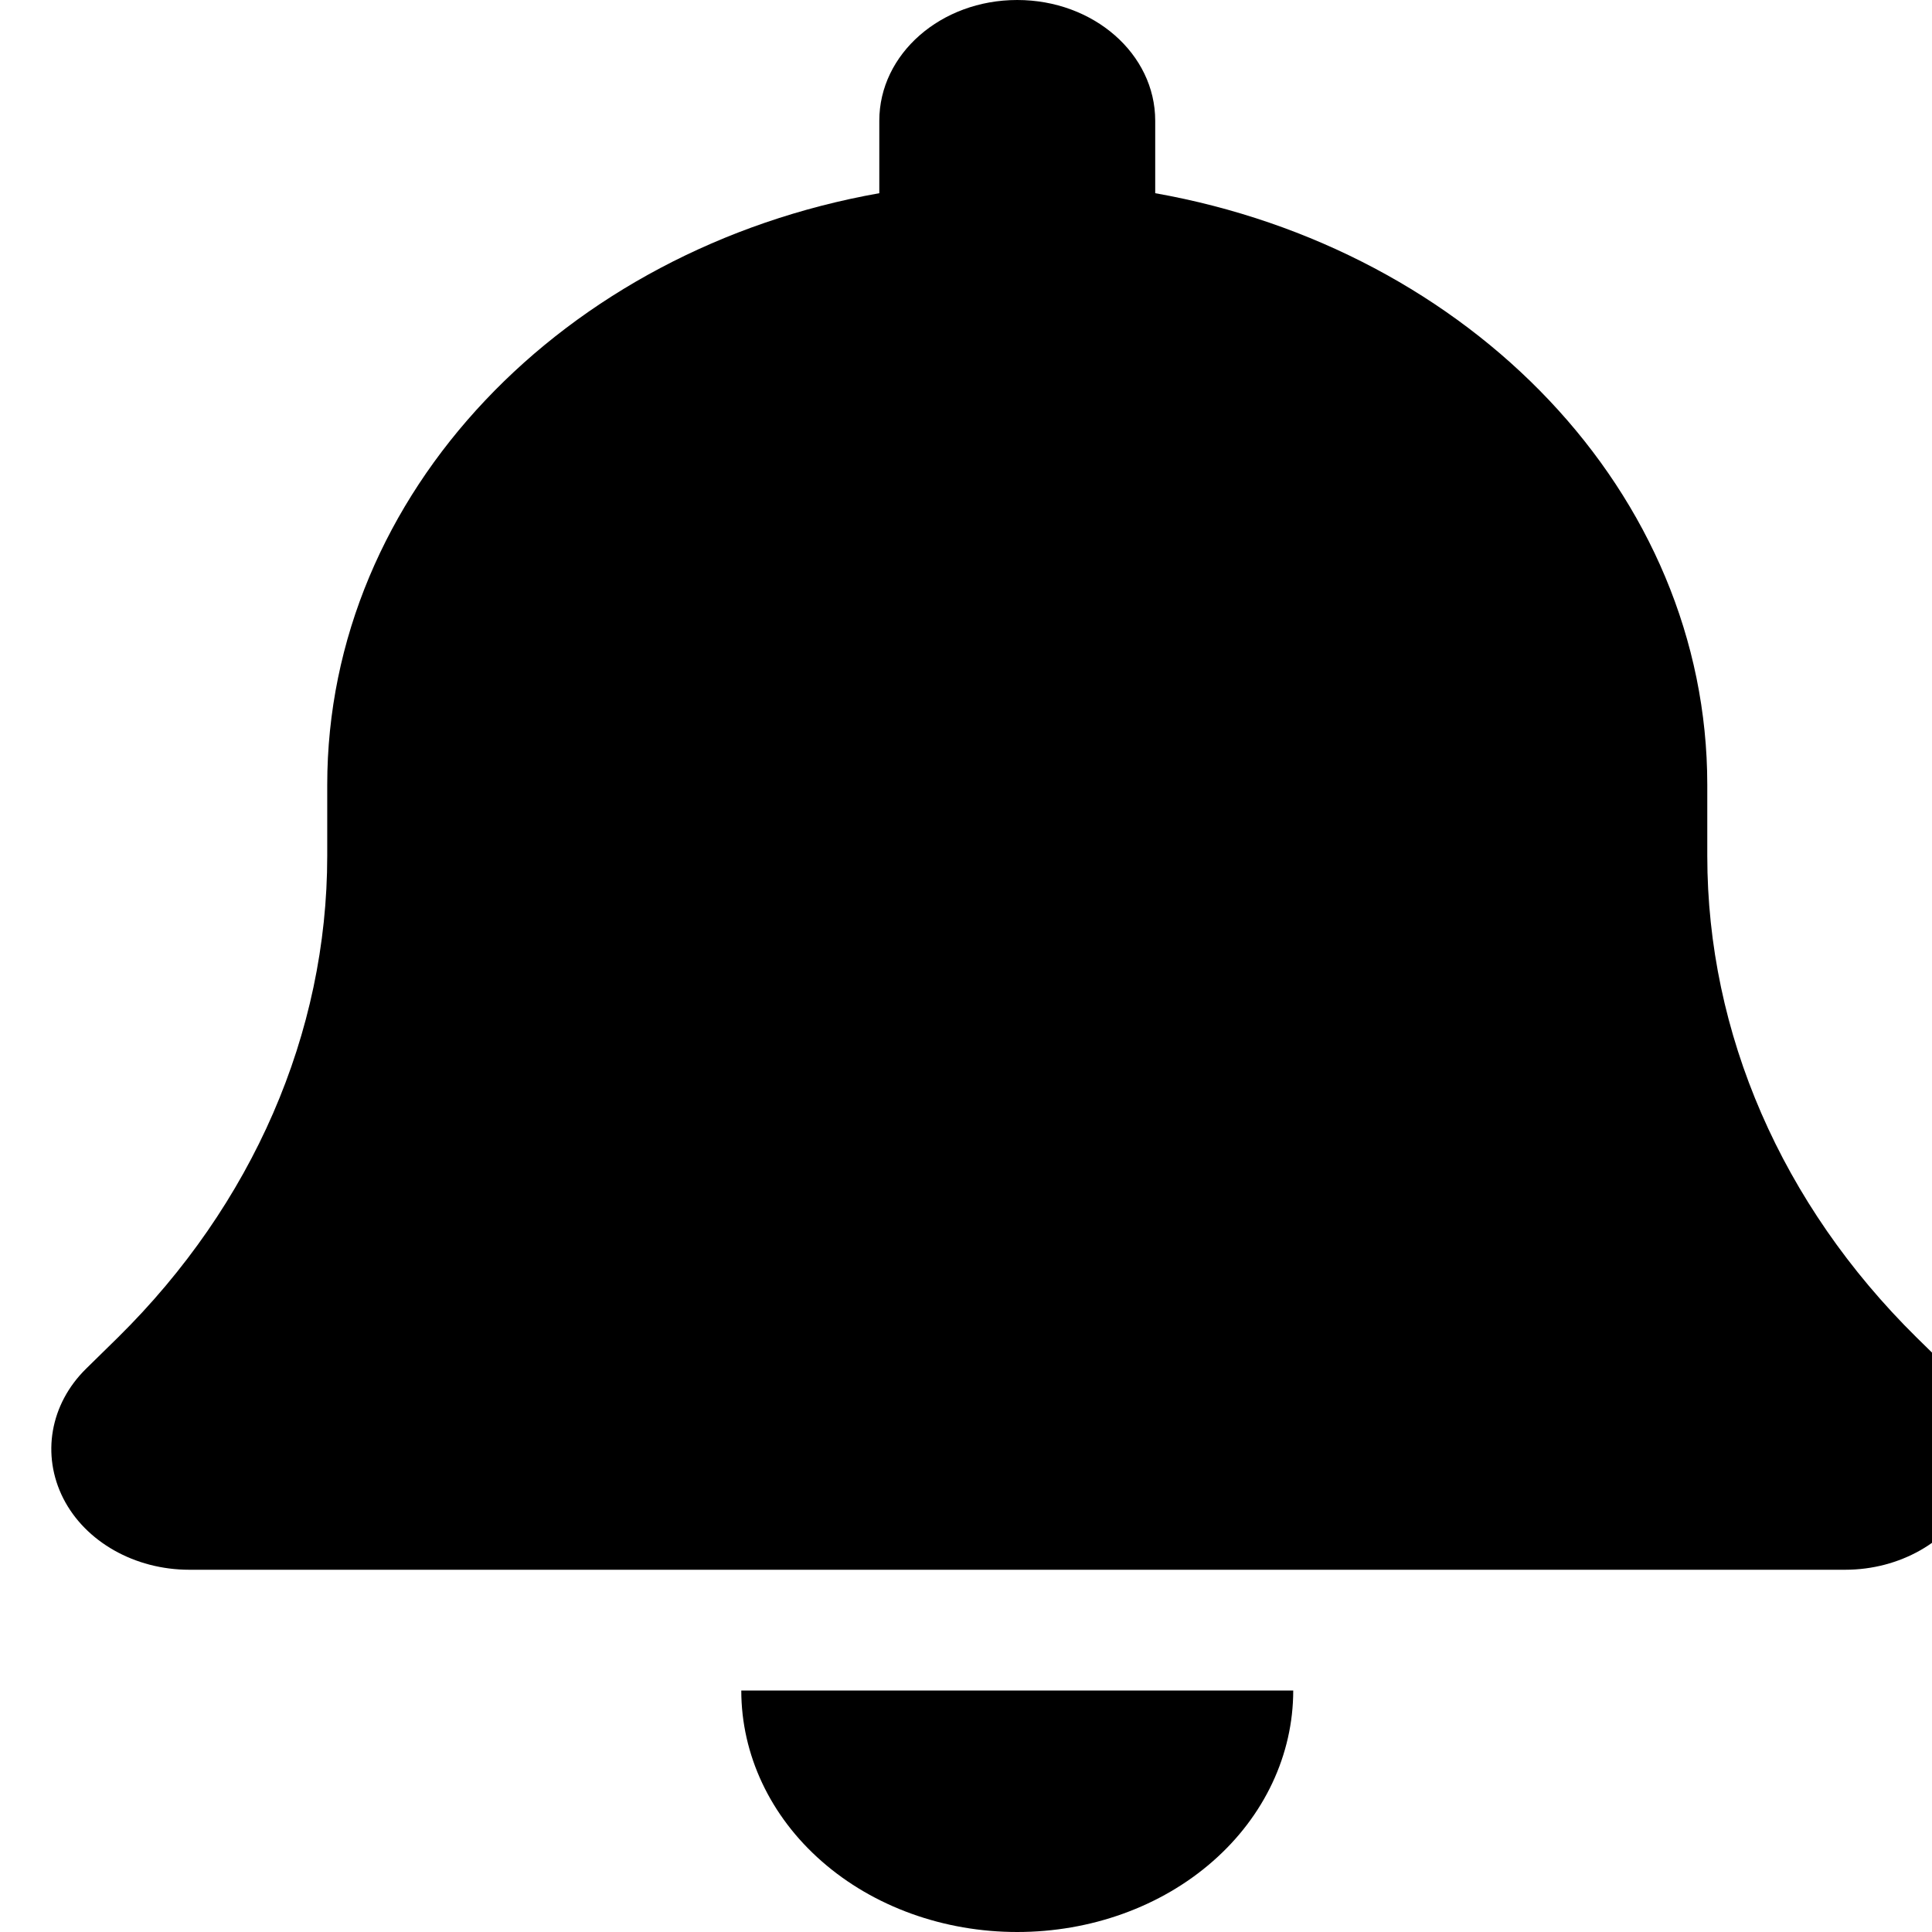
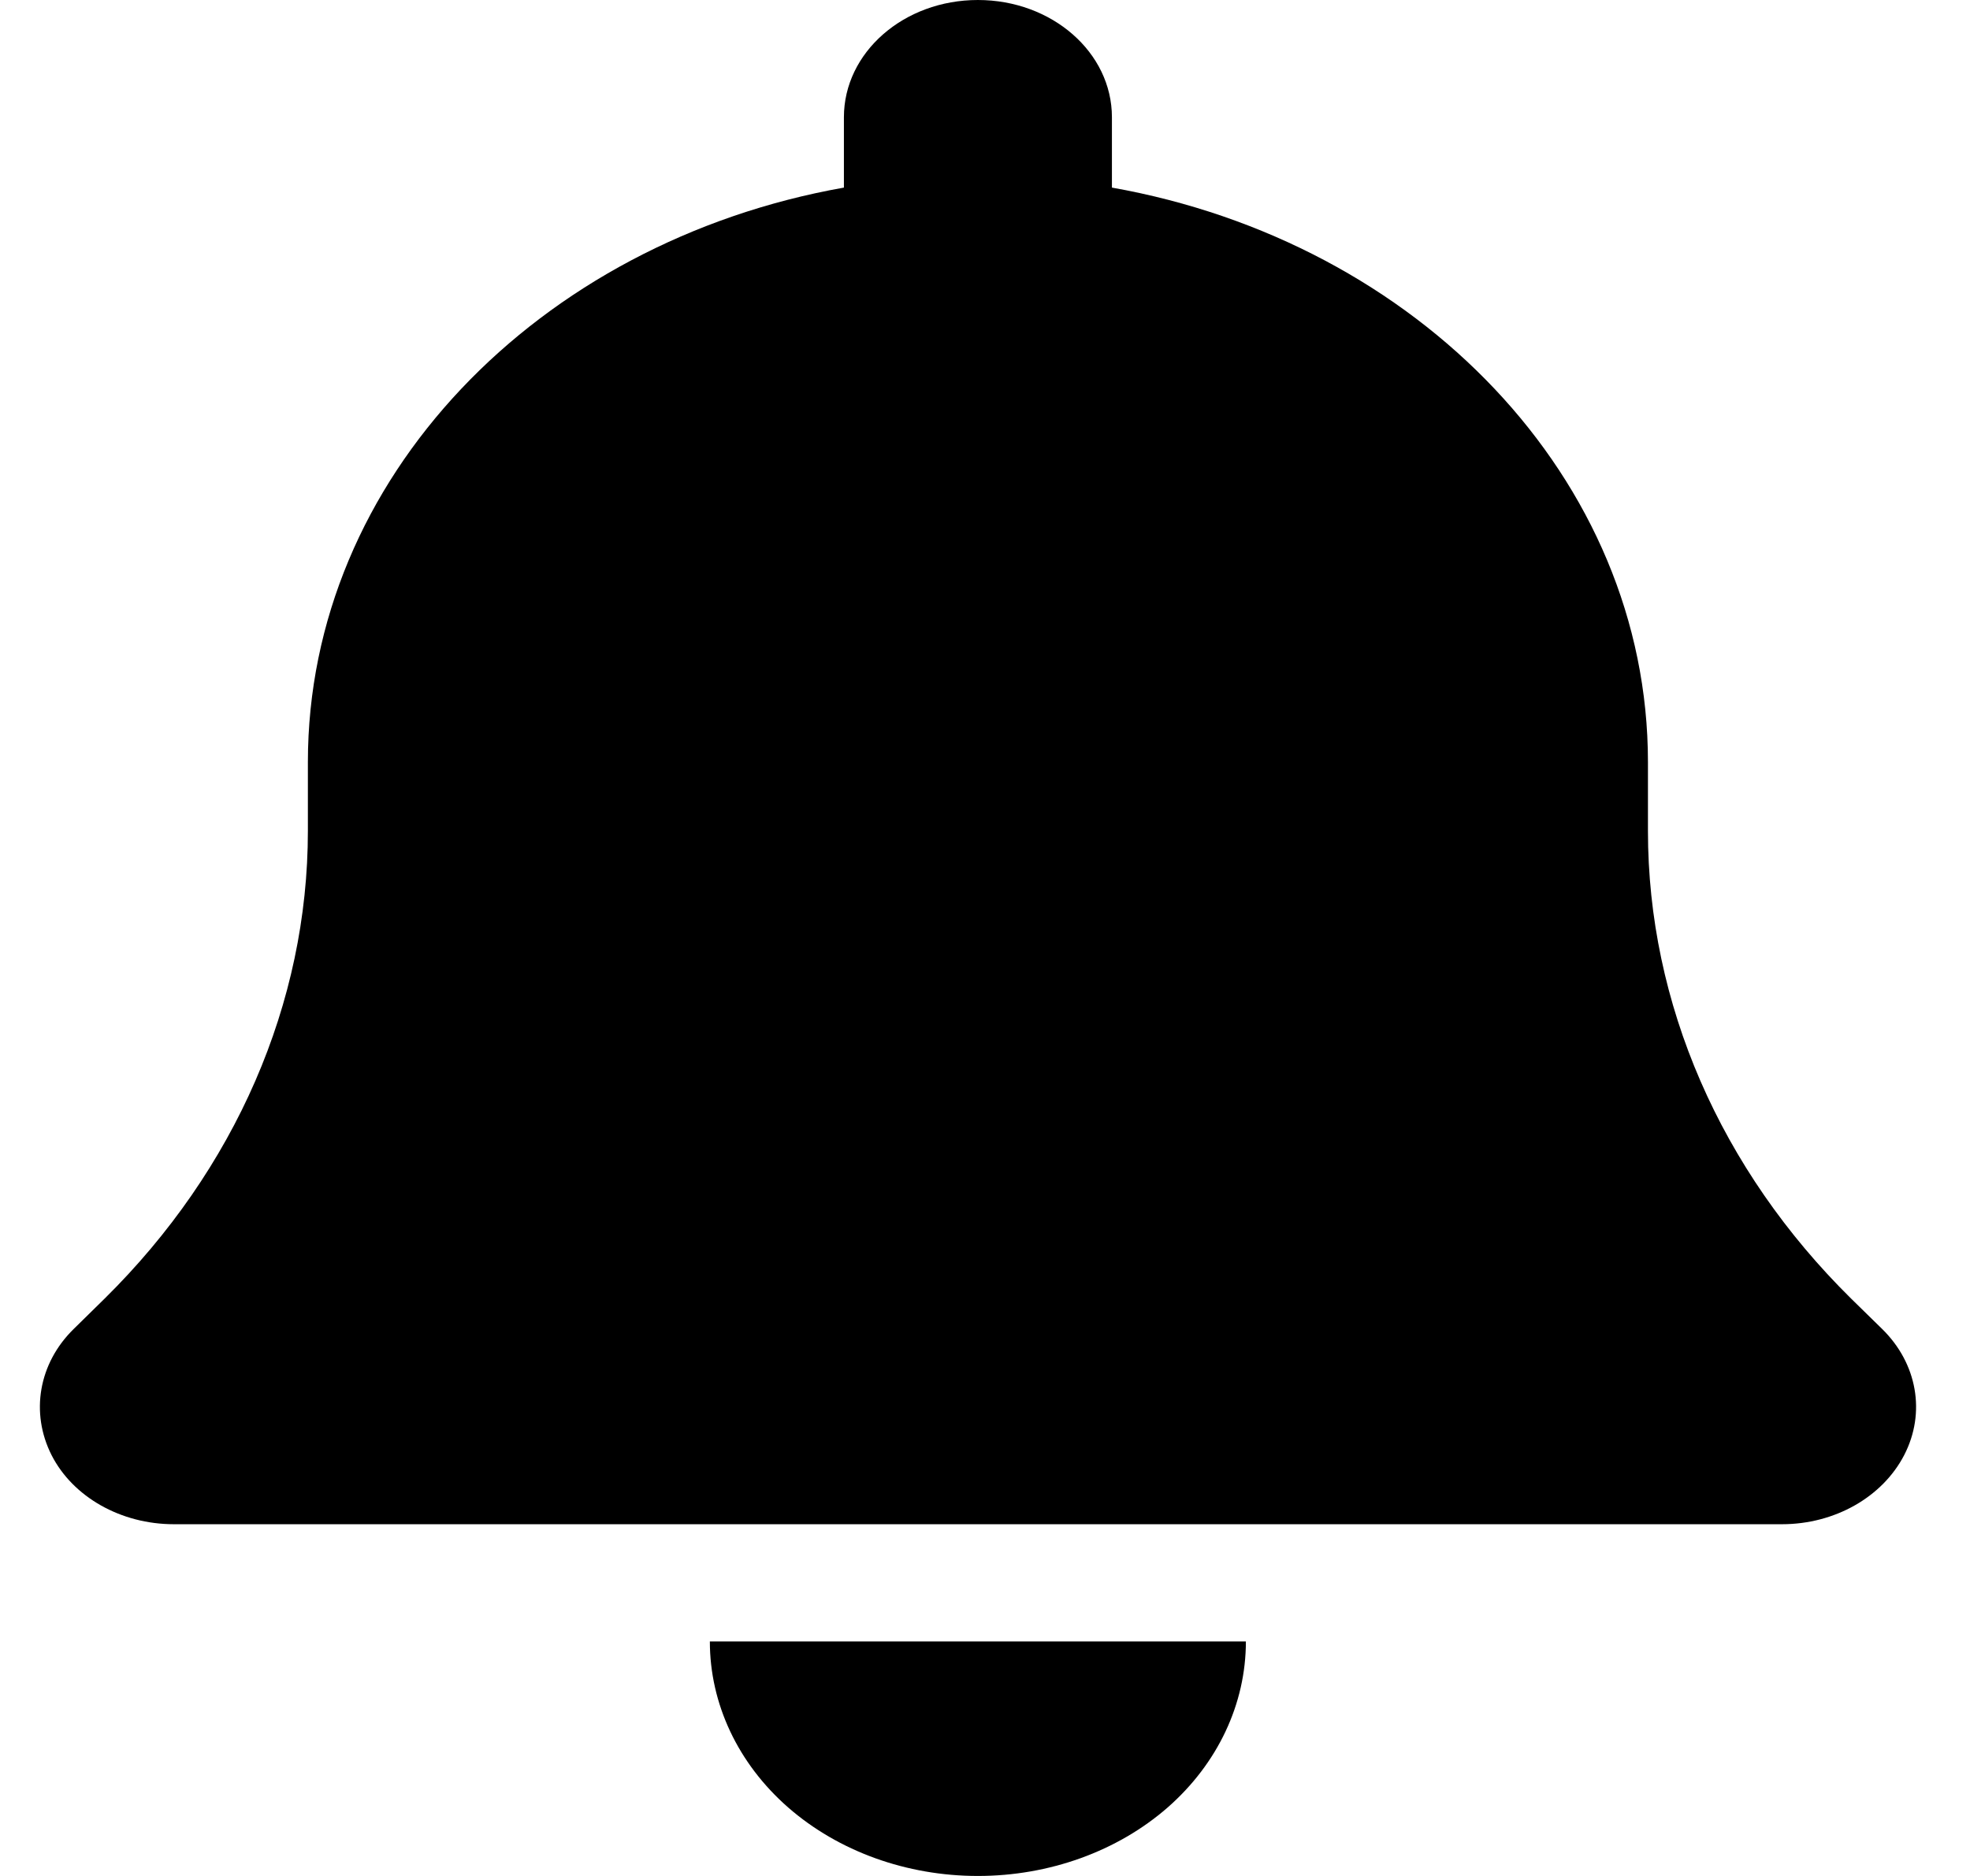
- <svg xmlns="http://www.w3.org/2000/svg" width="16" height="16" viewBox="0 0 16 16" fill="none">
-   <path d="M8.424 0C7.792 0 7.282 0.447 7.282 1V1.6C4.674 2.062 2.71 4.081 2.71 6.5V7.088C2.71 8.556 2.092 9.975 0.978 11.075L0.714 11.334C0.414 11.628 0.342 12.05 0.524 12.409C0.707 12.769 1.117 13 1.567 13H15.281C15.731 13 16.139 12.769 16.324 12.409C16.51 12.05 16.435 11.628 16.135 11.334L15.871 11.075C14.756 9.975 14.139 8.559 14.139 7.088V6.5C14.139 4.081 12.174 2.062 9.567 1.6V1C9.567 0.447 9.057 0 8.424 0ZM10.042 15.416C10.471 15.041 10.71 14.531 10.71 14H8.424H6.139C6.139 14.531 6.378 15.041 6.807 15.416C7.235 15.791 7.817 16 8.424 16C9.032 16 9.614 15.791 10.042 15.416Z" fill="black" />
+ <svg xmlns="http://www.w3.org/2000/svg" width="21" height="20" viewBox="0 0 21 20" fill="none">
+   <path d="M10.424 0C9.634 0 8.996 0.559 8.996 1.25V2C5.737 2.578 3.282 5.102 3.282 8.125V8.859C3.282 10.695 2.509 12.469 1.116 13.844L0.786 14.168C0.411 14.535 0.322 15.062 0.549 15.512C0.777 15.961 1.29 16.25 1.853 16.25H18.996C19.558 16.25 20.067 15.961 20.299 15.512C20.531 15.062 20.438 14.535 20.063 14.168L19.732 13.844C18.339 12.469 17.567 10.699 17.567 8.859V8.125C17.567 5.102 15.112 2.578 11.853 2V1.25C11.853 0.559 11.214 0 10.424 0ZM12.447 19.27C12.982 18.801 13.281 18.164 13.281 17.5H10.424H7.567C7.567 18.164 7.866 18.801 8.402 19.27C8.938 19.738 9.665 20 10.424 20C11.183 20 11.911 19.738 12.447 19.27Z" fill="black" />
</svg>
